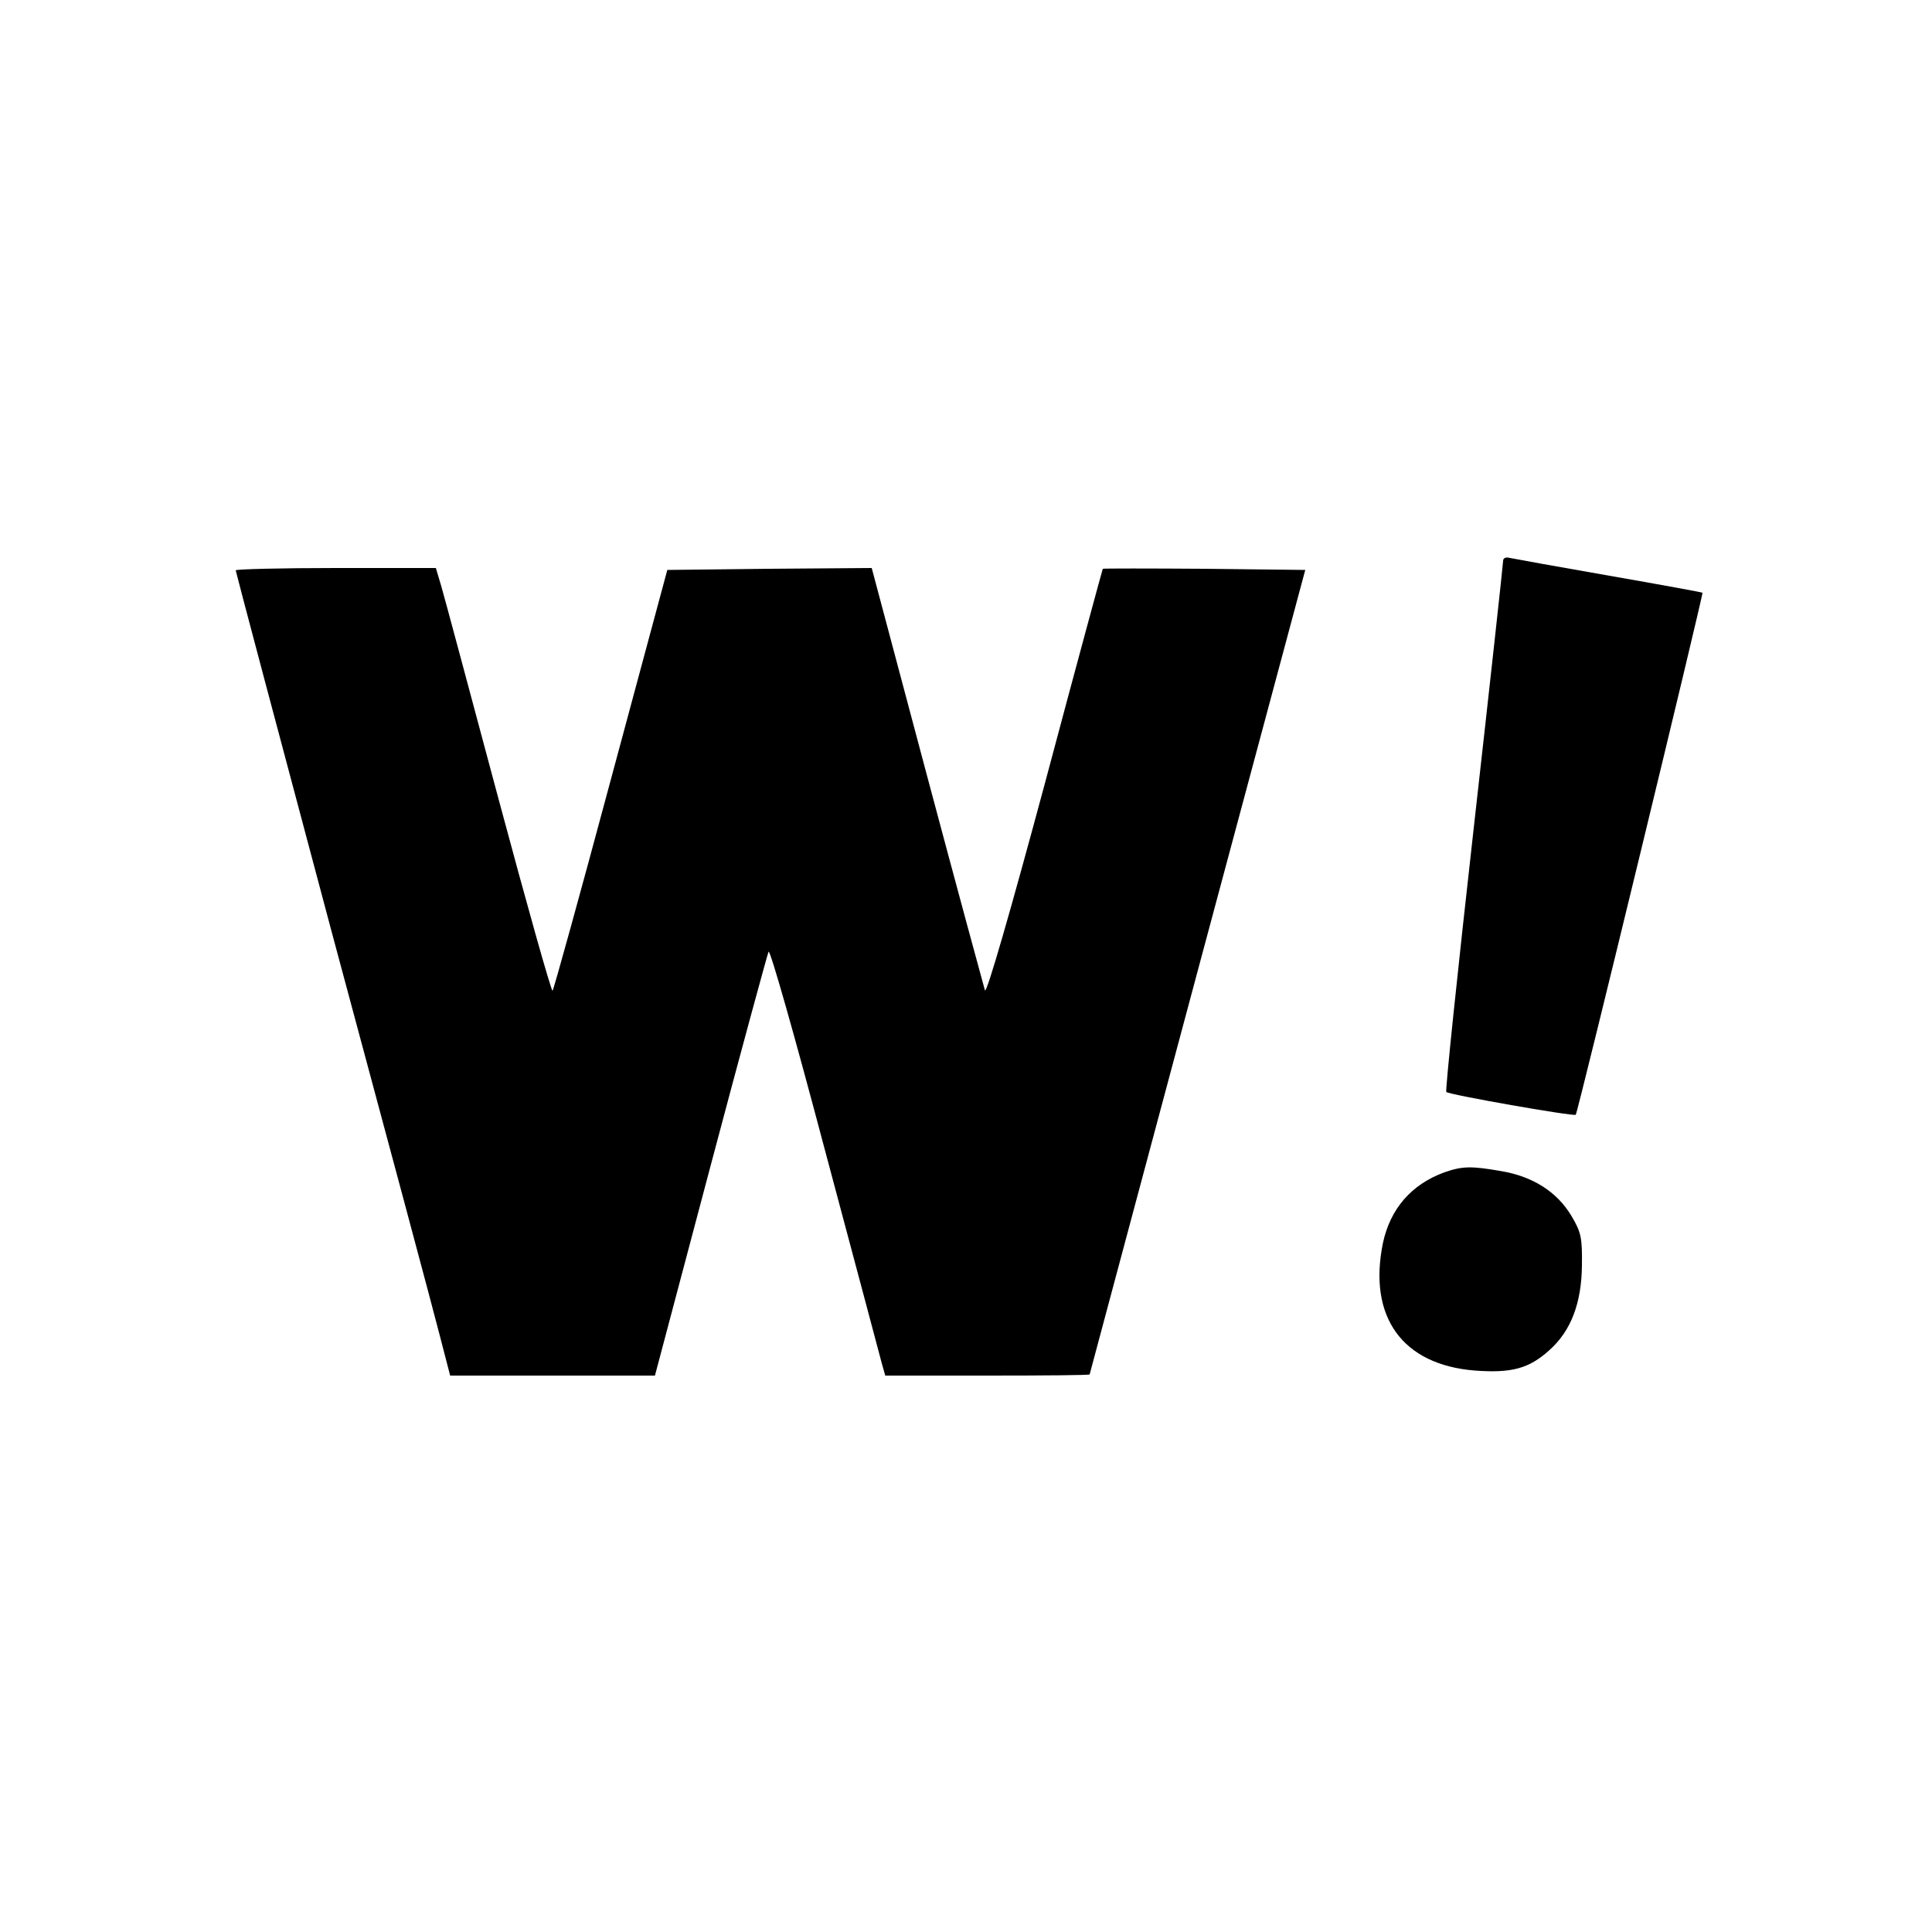
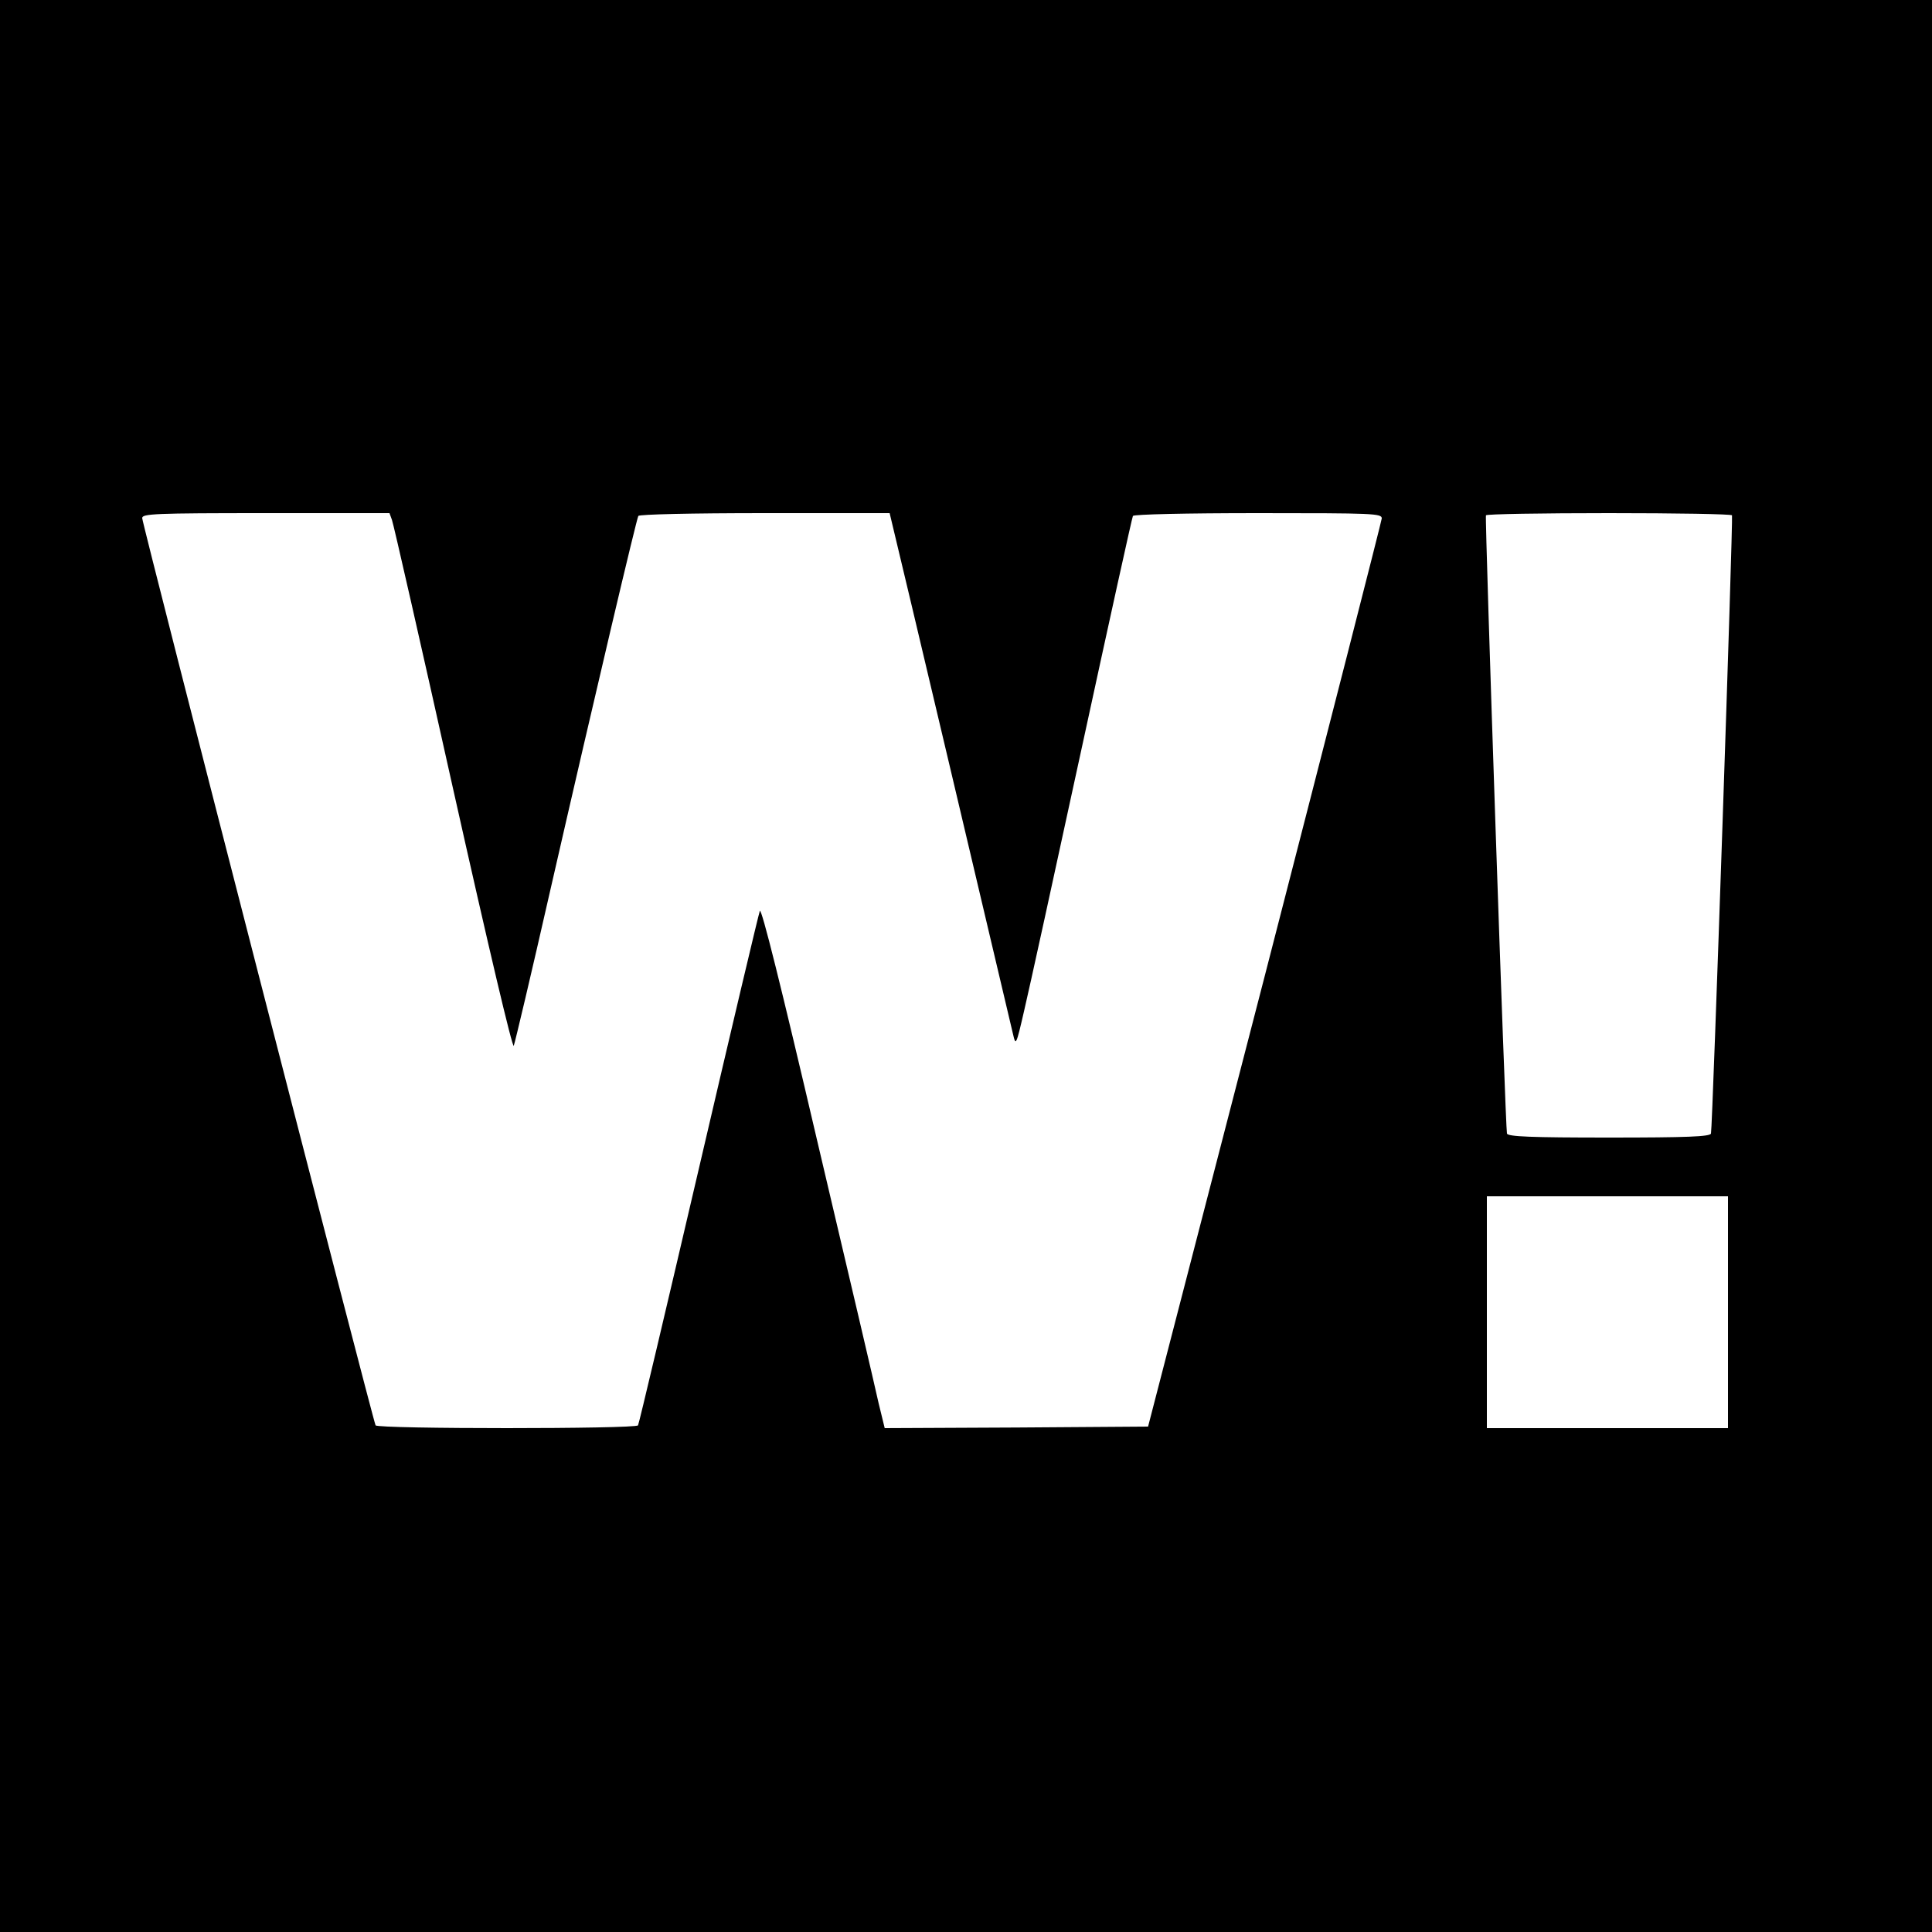
- <svg xmlns="http://www.w3.org/2000/svg" version="1.0" width="500pt" height="500pt" viewBox="0 0 500 500" preserveAspectRatio="xMidYMid meet">
-   <g transform="translate(0,500) scale(0.1,-0.1)" fill="#000000" stroke="none">
-     <path d="M3890 3548 c0 -7 -34 -318 -76 -691 -42 -373 -74 -680 -71 -683 6 -7 331 -64 335 -59 5 4 331 1349 328 1351 0 1 -109 21 -241 44 -132 23 -248 44 -257 46 -11 3 -18 0 -18 -8z" />
-     <path d="M610 3524 c0 -3 112 -425 249 -938 138 -512 263 -979 278 -1038 l28 -108 265 0 265 0 144 543 c79 298 147 547 150 554 4 7 69 -223 145 -510 77 -287 143 -537 148 -555 l9 -32 264 0 c146 0 265 1 265 3 0 1 126 470 279 1042 l279 1040 -261 3 c-143 1 -261 1 -263 0 -1 -2 -69 -252 -150 -556 -88 -327 -151 -546 -155 -535 -3 10 -71 260 -150 556 l-143 537 -265 -2 -264 -3 -146 -542 c-80 -298 -148 -544 -151 -547 -3 -3 -66 221 -140 497 -74 276 -140 523 -148 550 l-14 47 -259 0 c-142 0 -259 -3 -259 -6z" />
-     <path d="M3738 1966 c-85 -31 -140 -94 -159 -183 -39 -191 50 -315 238 -330 95 -7 140 5 193 53 56 50 83 122 84 219 1 71 -2 86 -27 128 -37 62 -99 102 -181 116 -79 14 -102 13 -148 -3z" />
+ <svg xmlns="http://www.w3.org/2000/svg" version="1.0" width="625pt" height="625pt" viewBox="0 0 625 625" preserveAspectRatio="xMidYMid meet">
+   <g transform="translate(0,625) scale(0.1,-0.1)" fill="#000000" stroke="none">
+     <path d="M0 3125 l0 -3125 3125 0 3125 0 0 3125 0 3125 -3125 0 -3125 0 0 -3125z m1268 1443 c5 -13 94 -404 198 -871 115 -514 192 -840 196 -830 4 10 57 234 117 498 153 669 280 1205 286 1216 4 5 169 9 409 9 l404 0 10 -42 c10 -38 366 -1544 389 -1643 9 -39 10 -38 36 75 15 63 99 447 187 853 88 406 162 742 165 748 4 5 168 9 406 9 373 0 399 -1 399 -17 -1 -10 -171 -675 -378 -1478 l-378 -1460 -426 -3 -426 -2 -20 82 c-10 46 -99 427 -198 846 -117 501 -181 758 -186 745 -4 -10 -93 -386 -198 -837 -105 -450 -193 -823 -196 -827 -7 -12 -841 -12 -849 0 -8 14 -755 2916 -755 2935 0 14 39 16 400 16 l400 0 8 -22z m4335 15 c4 -10 -63 -1983 -68 -2000 -3 -10 -78 -13 -330 -13 -252 0 -327 3 -330 13 -5 17 -72 1990 -68 2000 2 4 181 7 398 7 217 0 396 -3 398 -7z m-13 -2578 l0 -375 -390 0 -390 0 0 375 0 375 390 0 390 0 0 -375z" />
  </g>
</svg>
